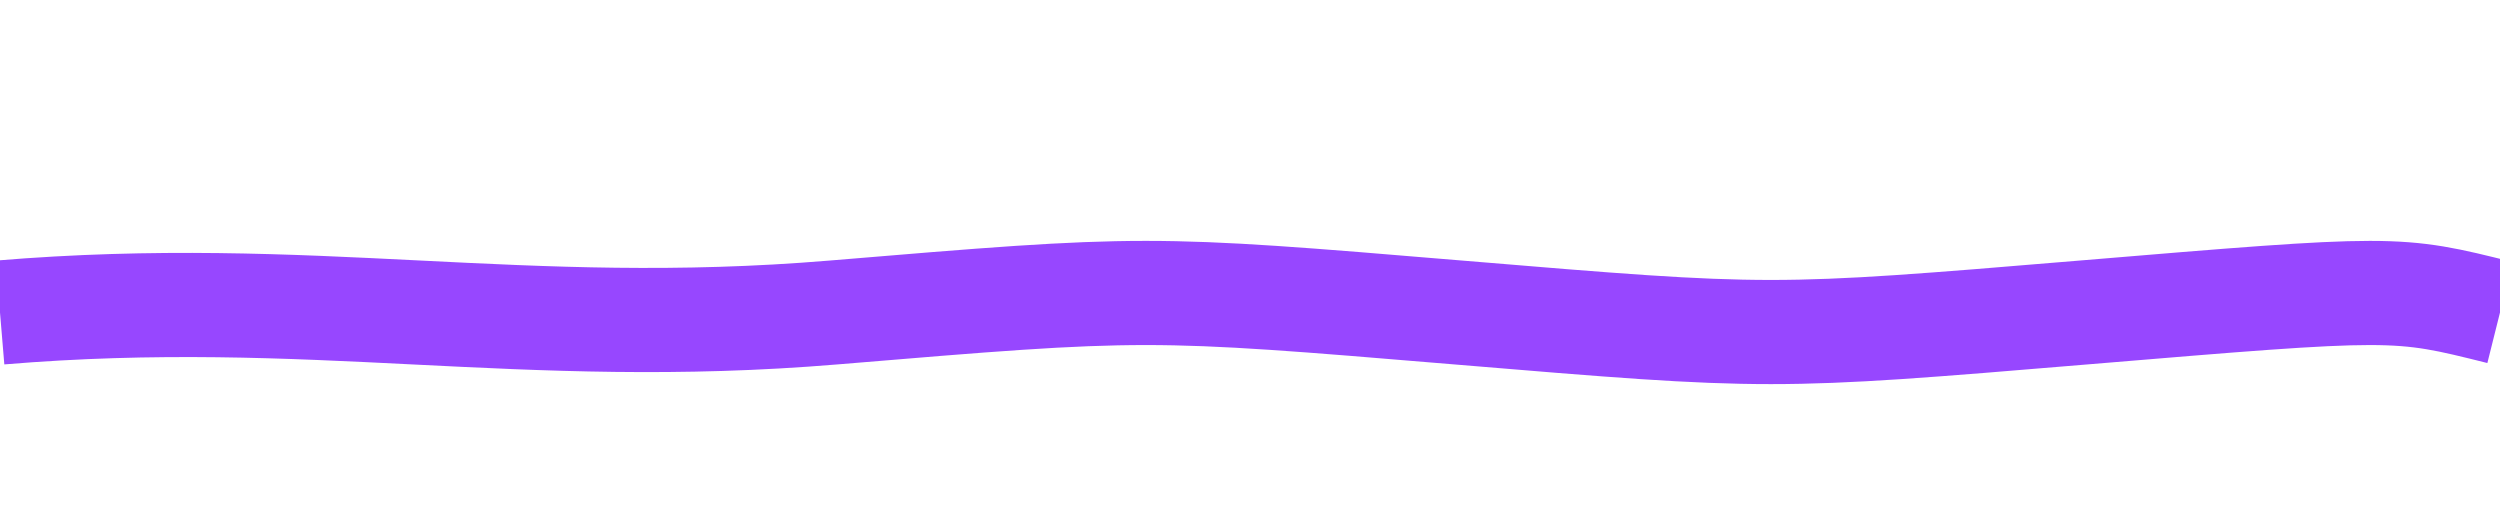
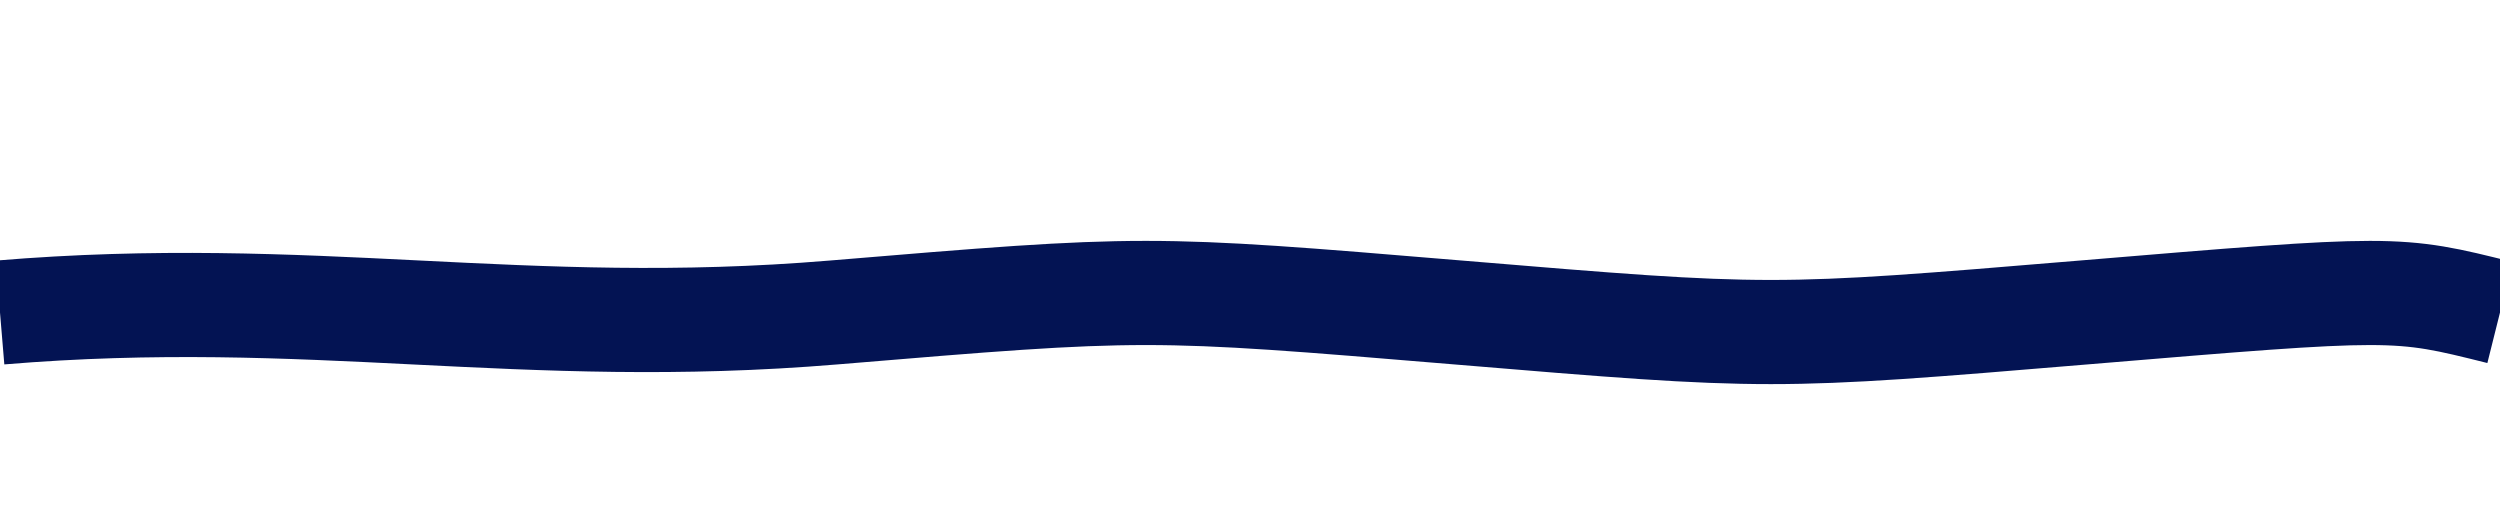
<svg xmlns="http://www.w3.org/2000/svg" width="48" height="10" viewBox="0 0 48 10" fill="none">
-   <path d="     M0 6     C 6 5.5, 10 6.5, 16 6     S 22 5.5, 28 6     S 34 6.5, 40 6     S 46 5.5, 48 6   " stroke="#9747FF" stroke-width="2" fill="none" />
+   <path d="     M0 6     C 6 5.5, 10 6.5, 16 6     S 22 5.5, 28 6     S 34 6.5, 40 6     S 46 5.5, 48 6   " stroke="#031353" stroke-width="2" fill="none" />
</svg>
